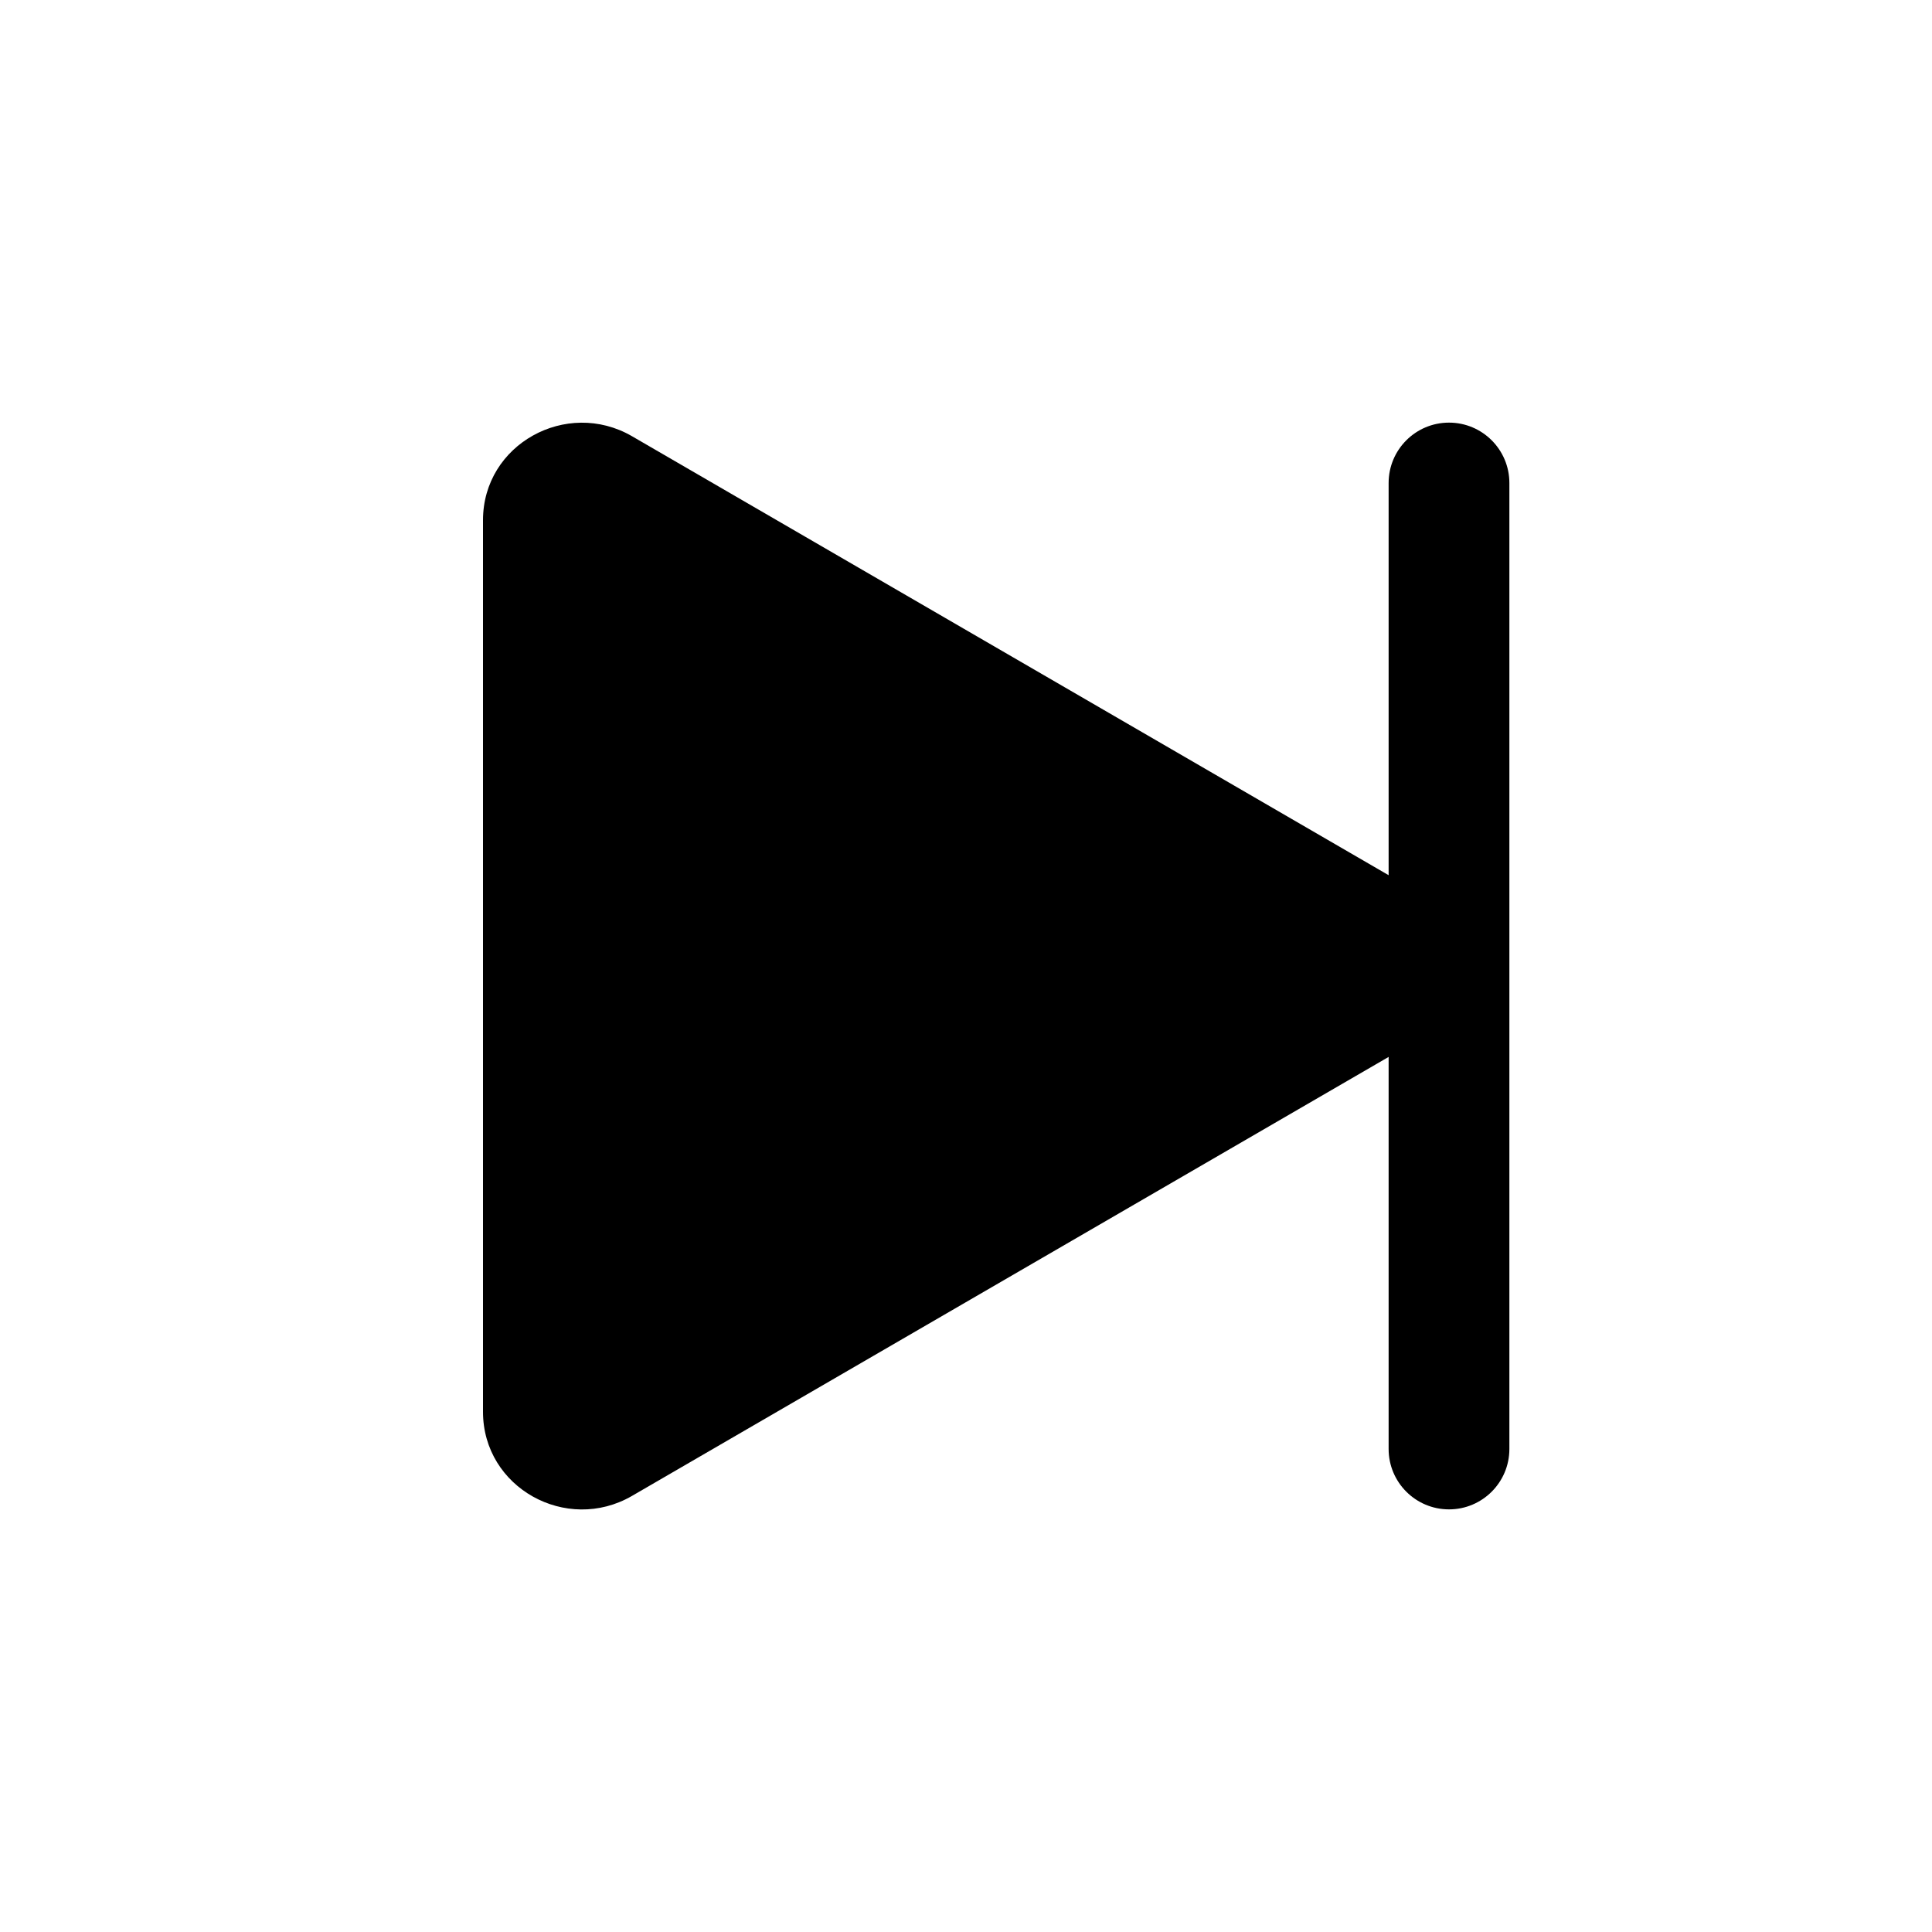
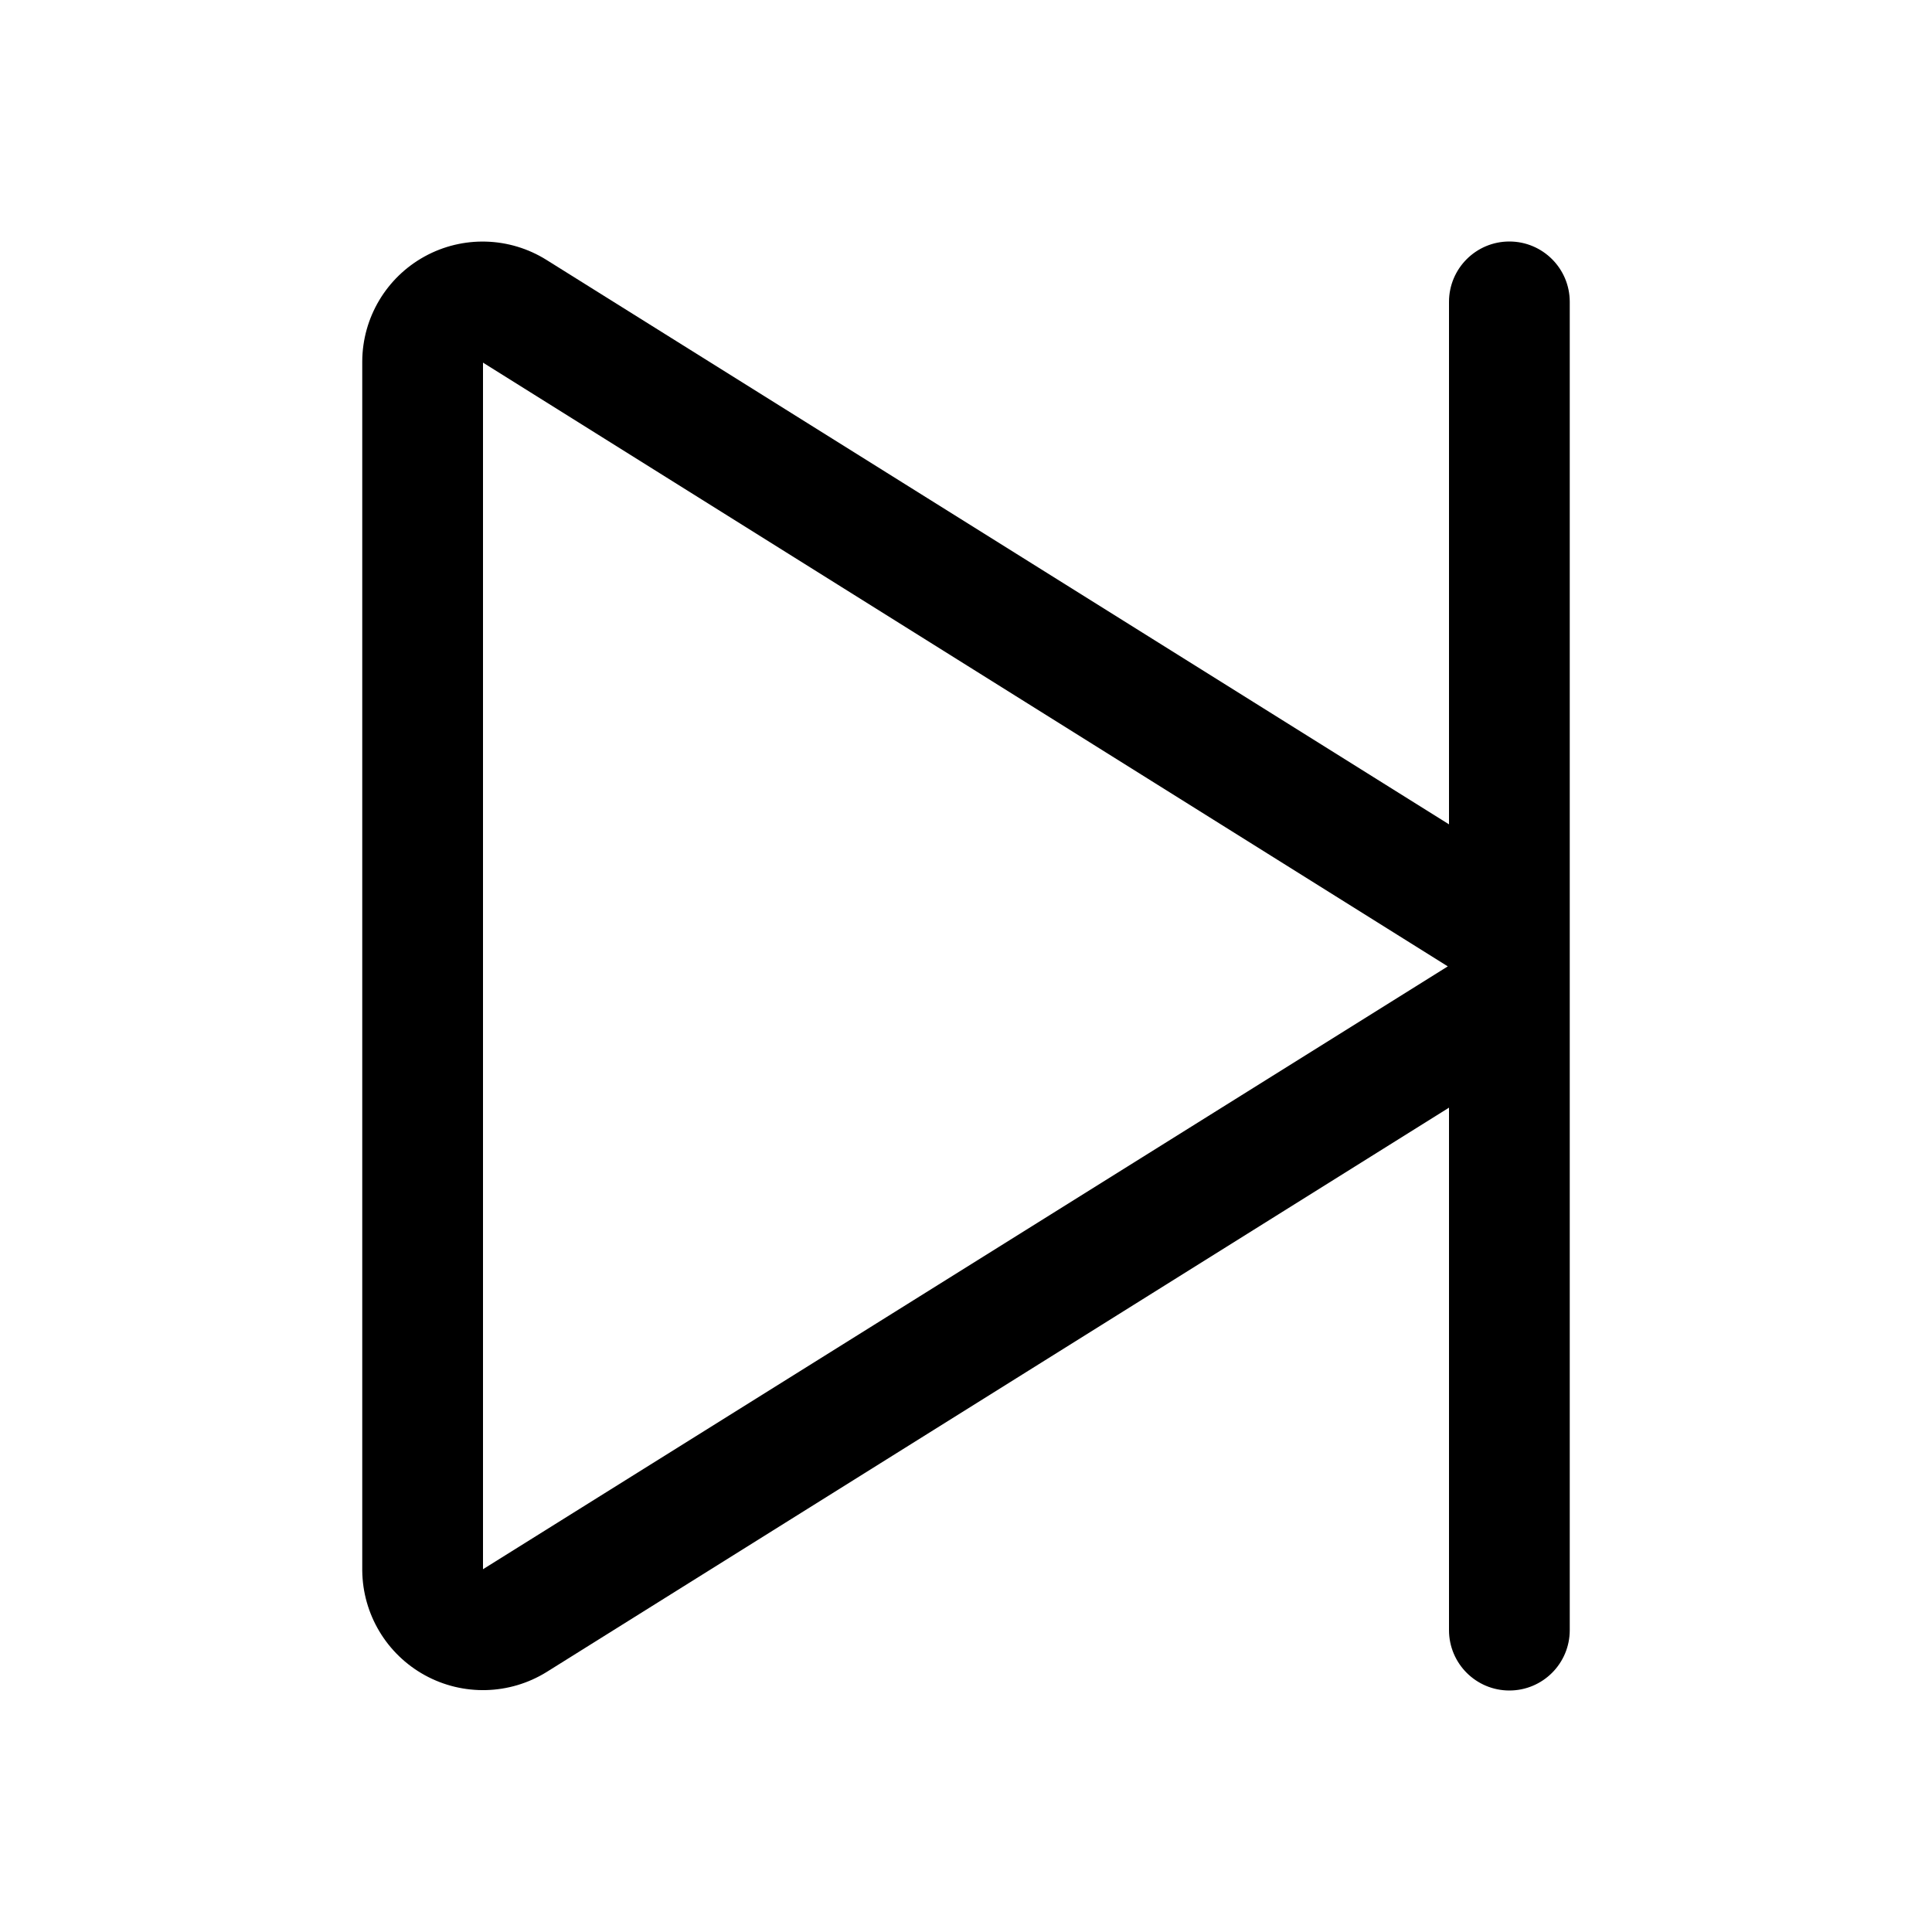
- <svg xmlns="http://www.w3.org/2000/svg" width="16" height="16" fill="currentColor" class="bi bi-skip-end-fill" viewBox="0 0 16 16">
-   <path d="M12.5 4a.5.5 0 0 0-1 0v3.248L5.233 3.612C4.693 3.3 4 3.678 4 4.308v7.384c0 .63.692 1.01 1.233.697L11.5 8.753V12a.5.5 0 0 0 1 0z" />
+ <svg xmlns="http://www.w3.org/2000/svg" viewBox="0 0 256 256" fill="currentColor">
+   <path d="M200,32a8,8,0,0,0-8,8v69.23L72.43,34.45A15.95,15.95,0,0,0,48,47.88V208.12a16,16,0,0,0,24.43,13.43L192,146.77V216a8,8,0,0,0,16,0V40A8,8,0,0,0,200,32ZM64,207.93V48.05l127.84,80Z" />
</svg>
